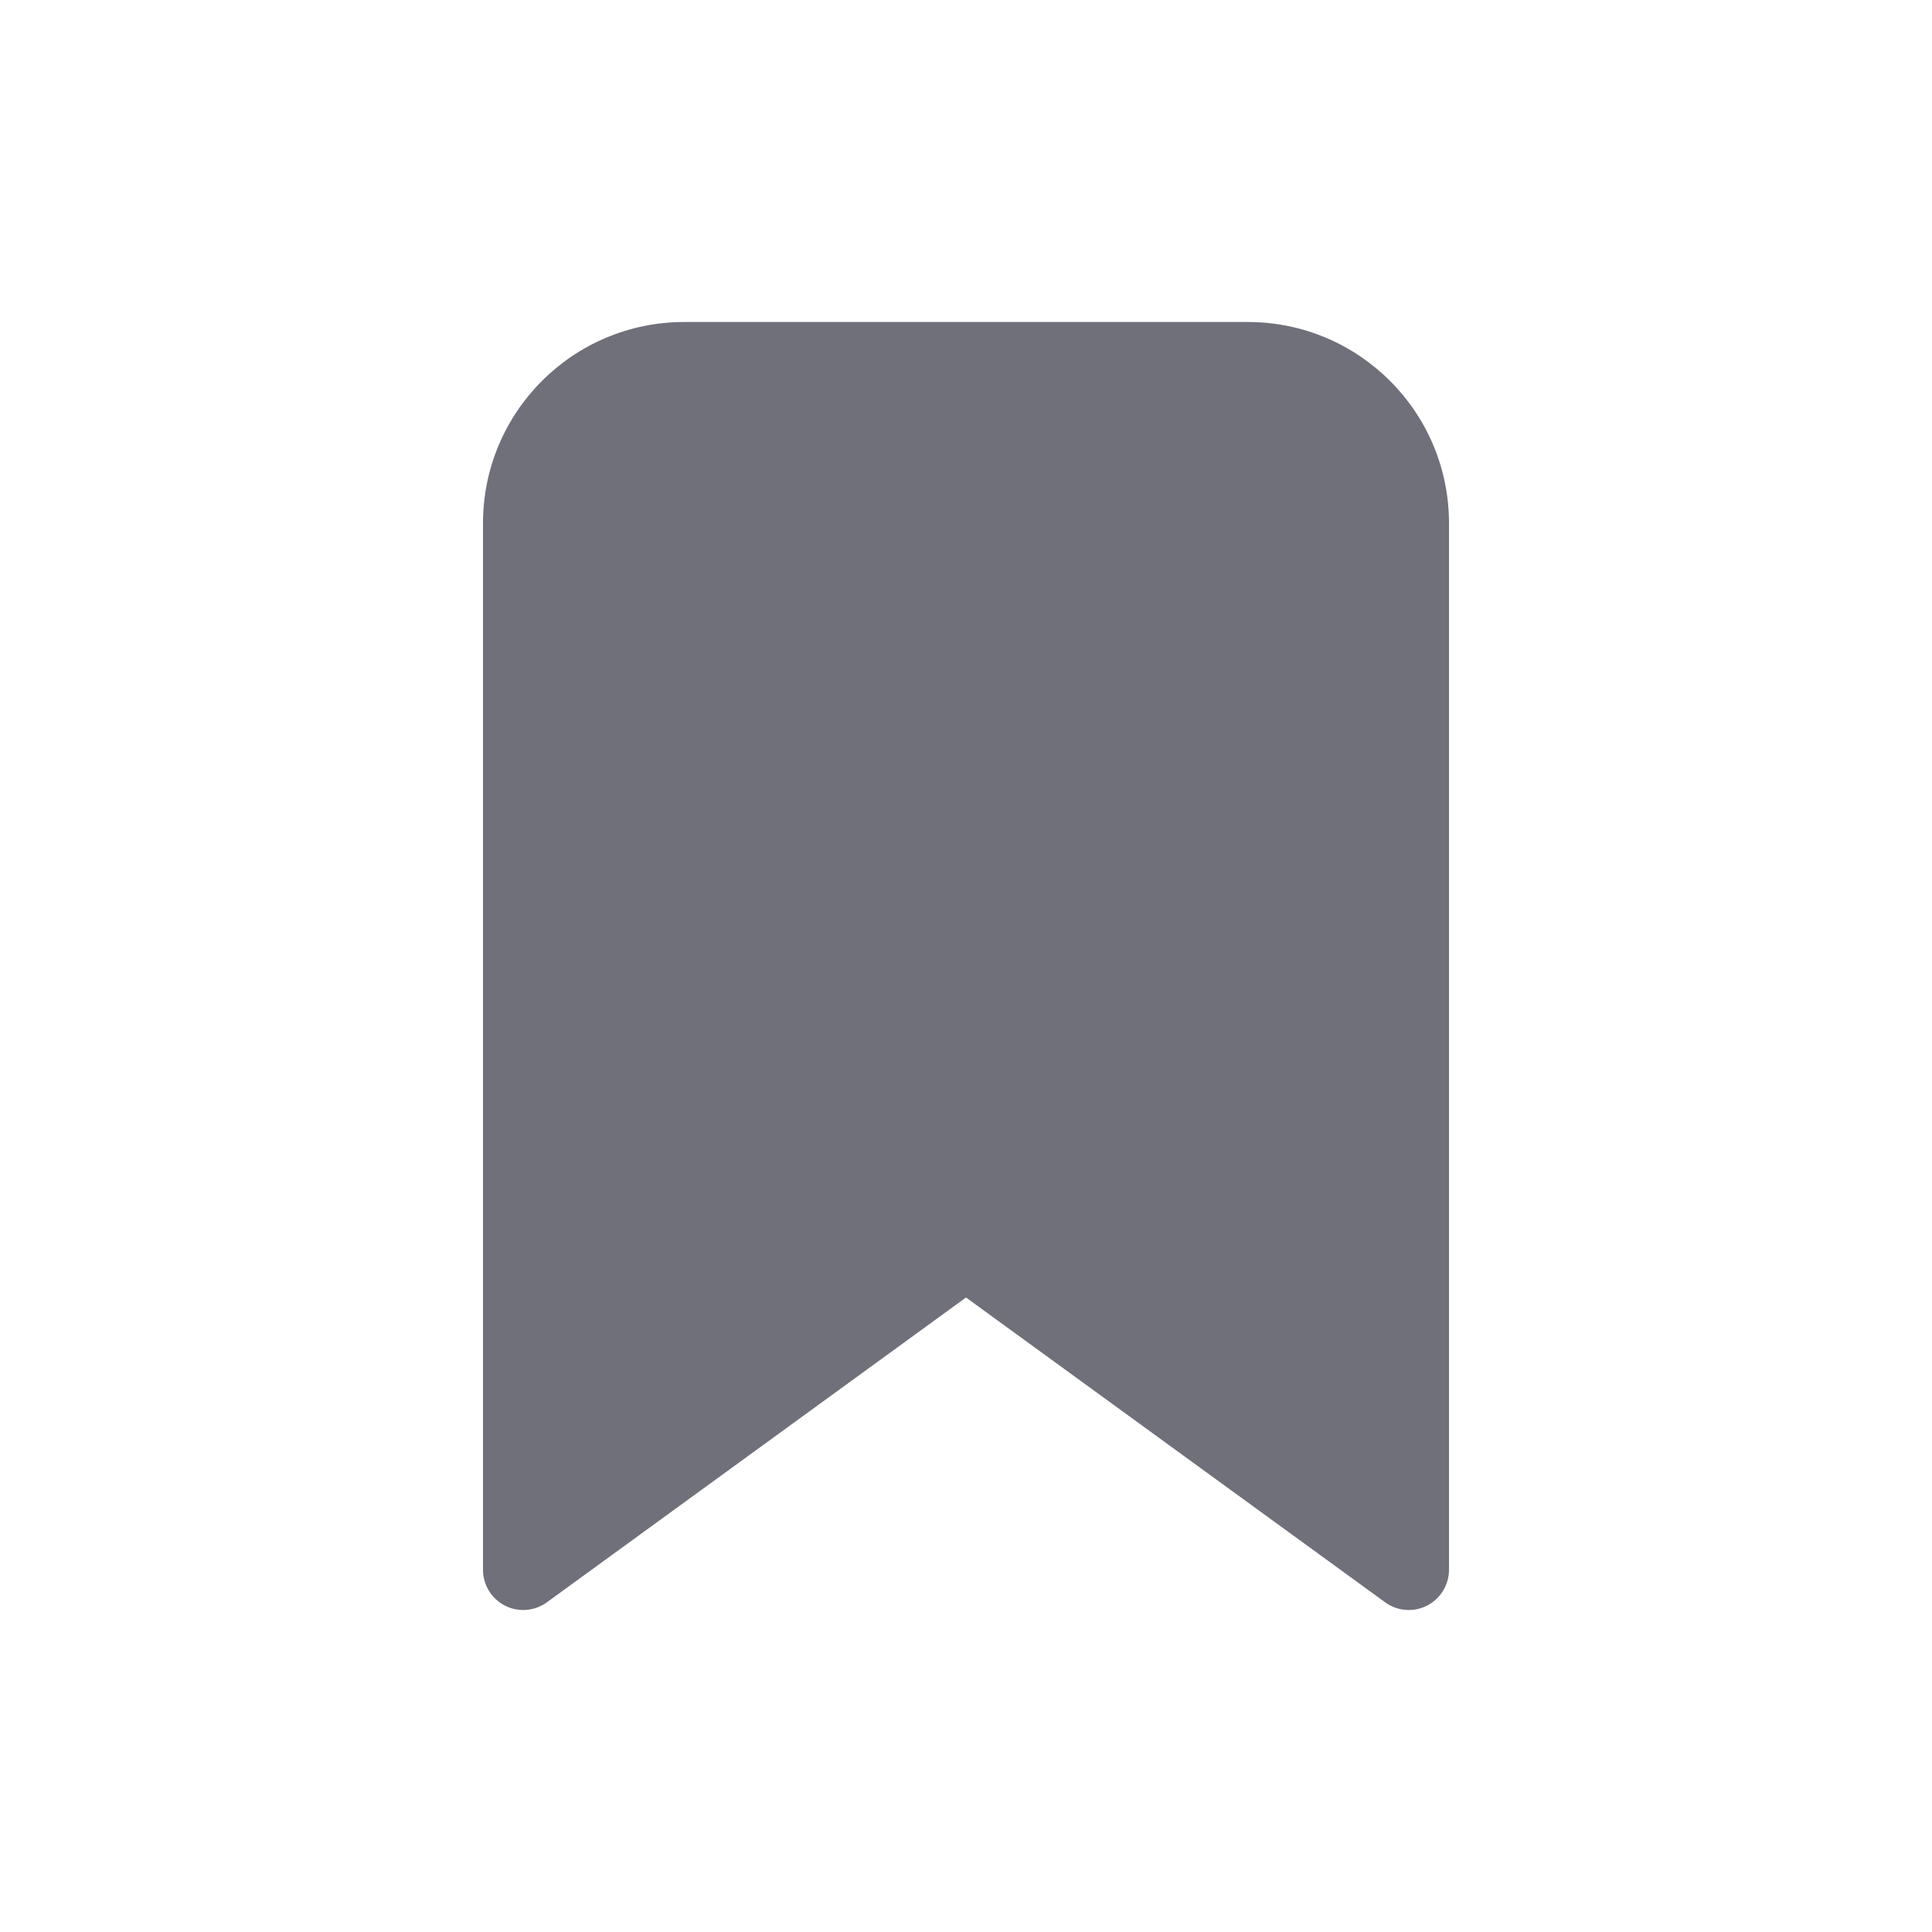
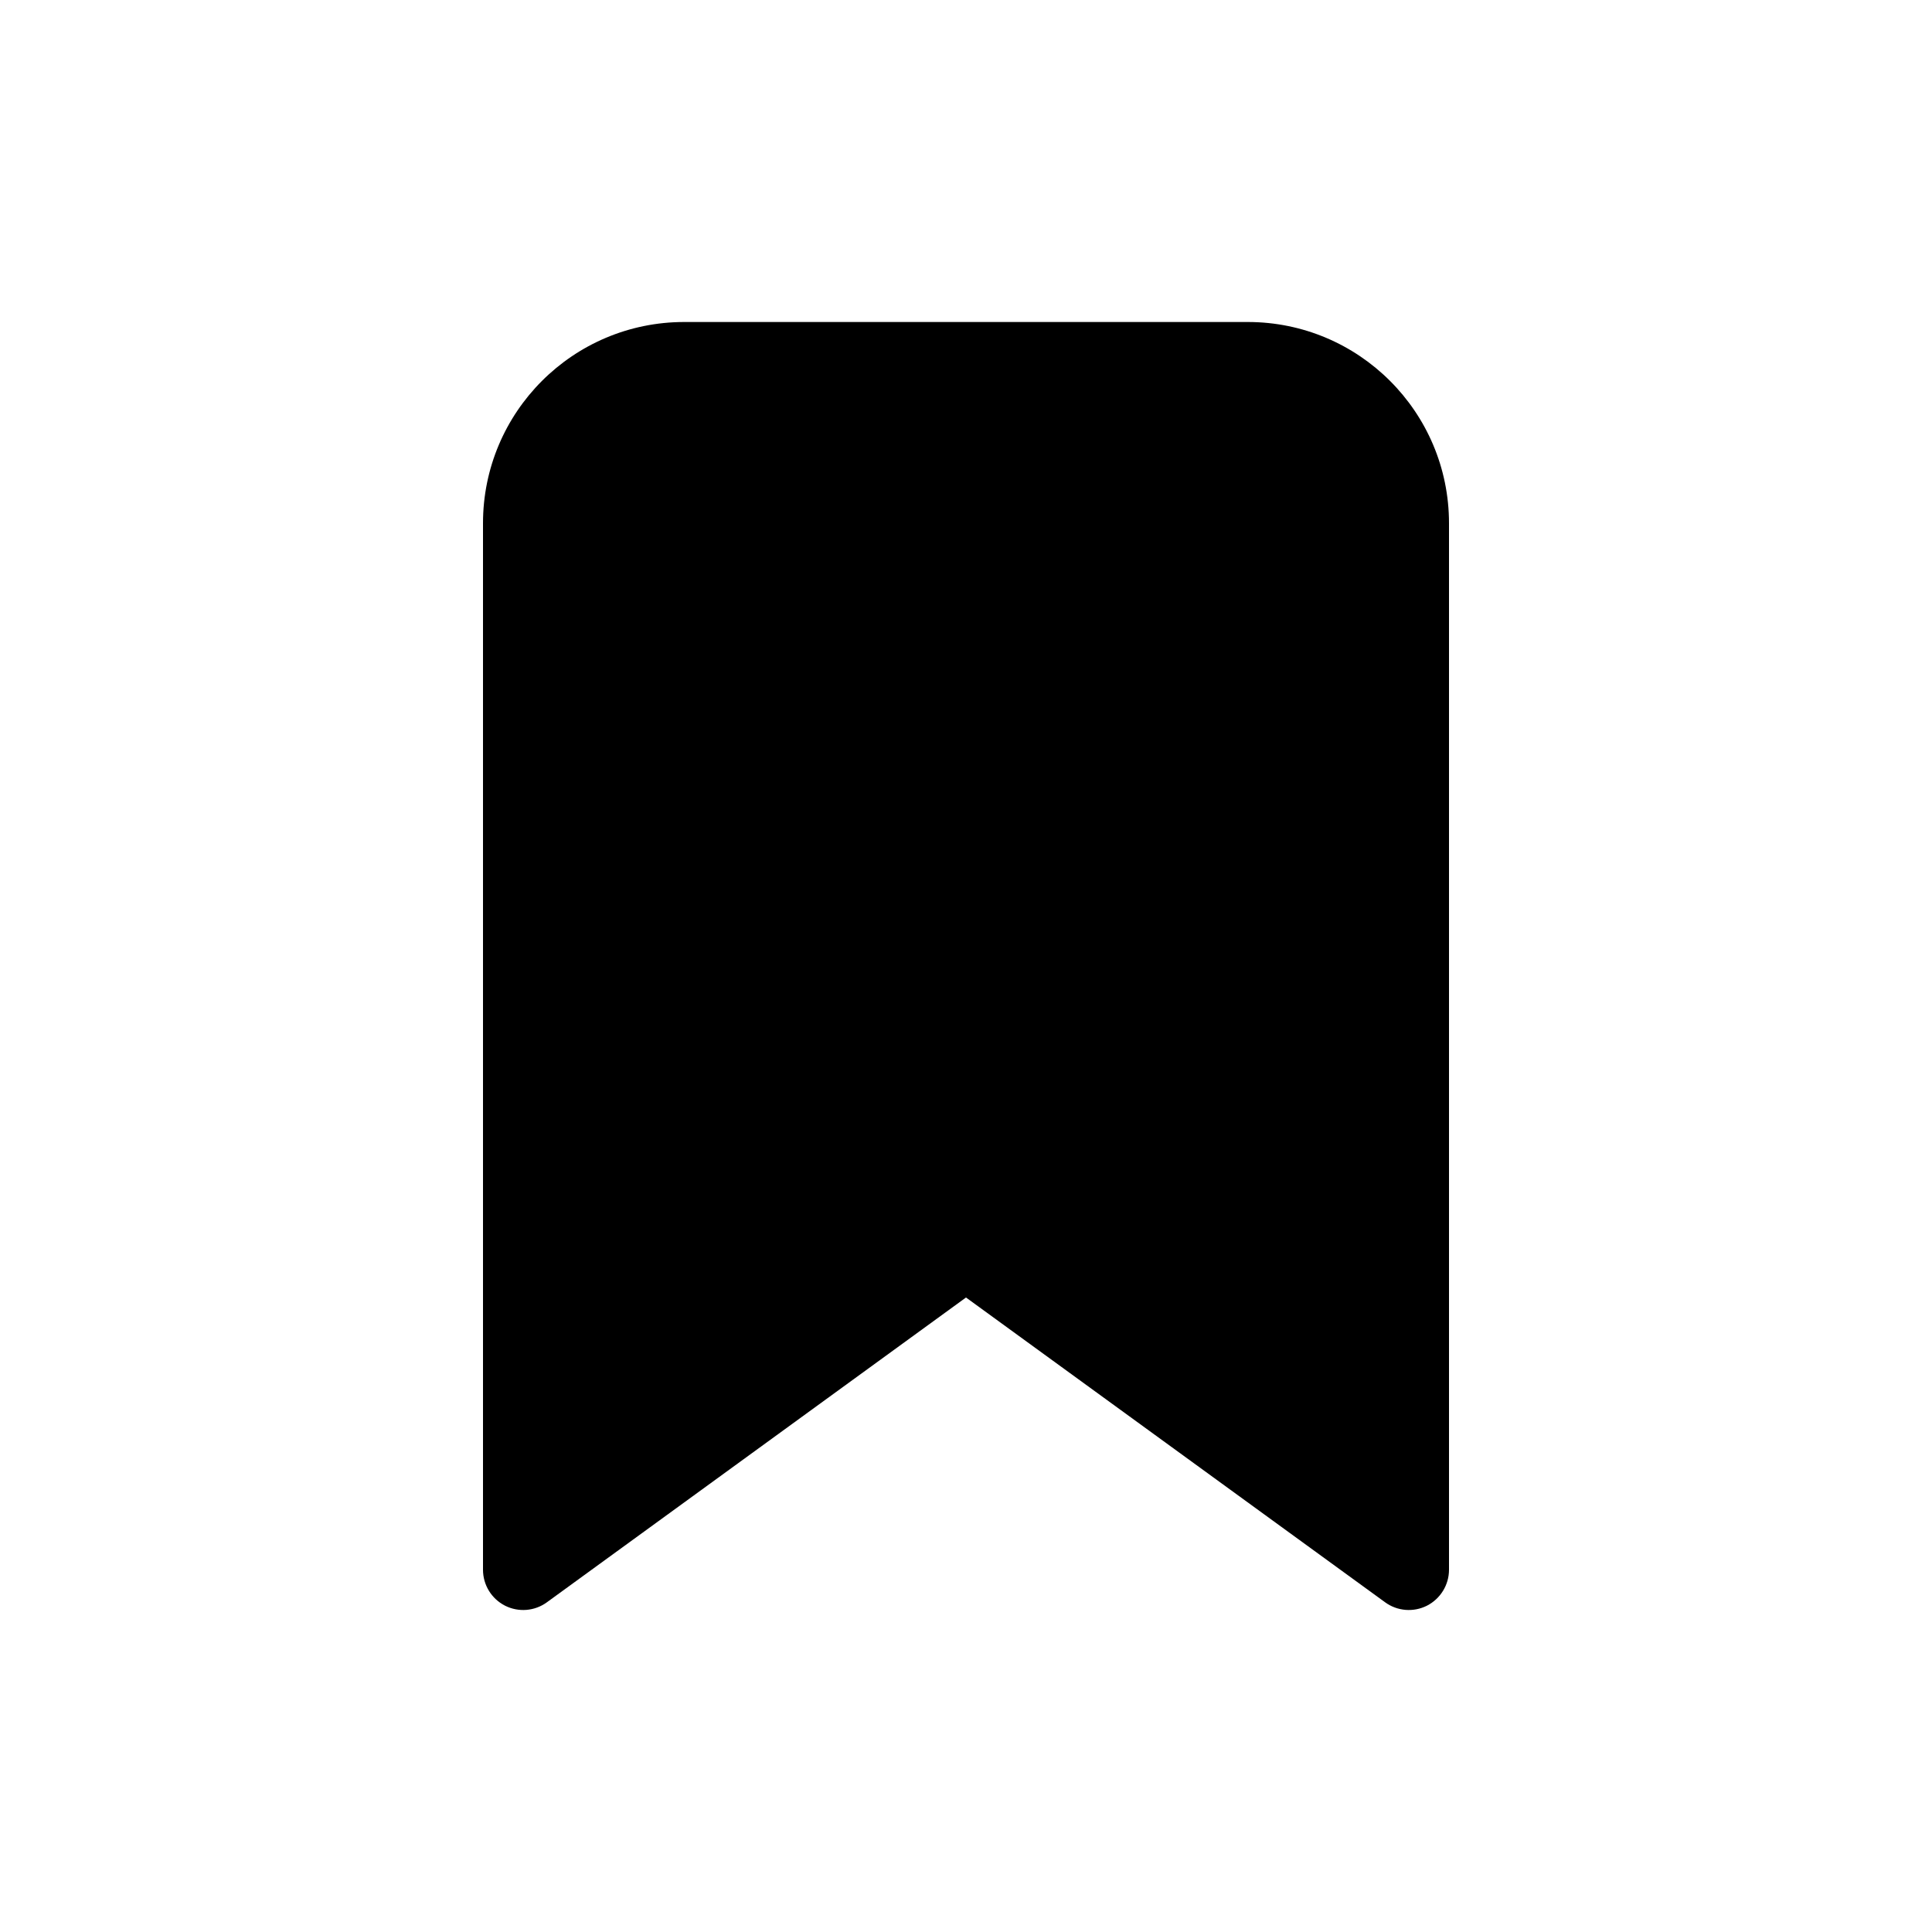
- <svg xmlns="http://www.w3.org/2000/svg" width="24" height="24" viewBox="0 0 24 24" fill="#70707B">
+ <svg xmlns="http://www.w3.org/2000/svg" width="24" height="24" viewBox="0 0 24 24" fill="currentColor">
  <path d="M6 6.5C6 5.119 7.119 4 8.5 4H15.5C16.881 4 18 5.119 18 6.5V19.5C18 19.688 17.894 19.86 17.727 19.946C17.559 20.031 17.358 20.015 17.206 19.904L12 16.118L6.794 19.904C6.642 20.015 6.441 20.031 6.273 19.946C6.105 19.86 6 19.688 6 19.5V6.5Z" />
</svg>
